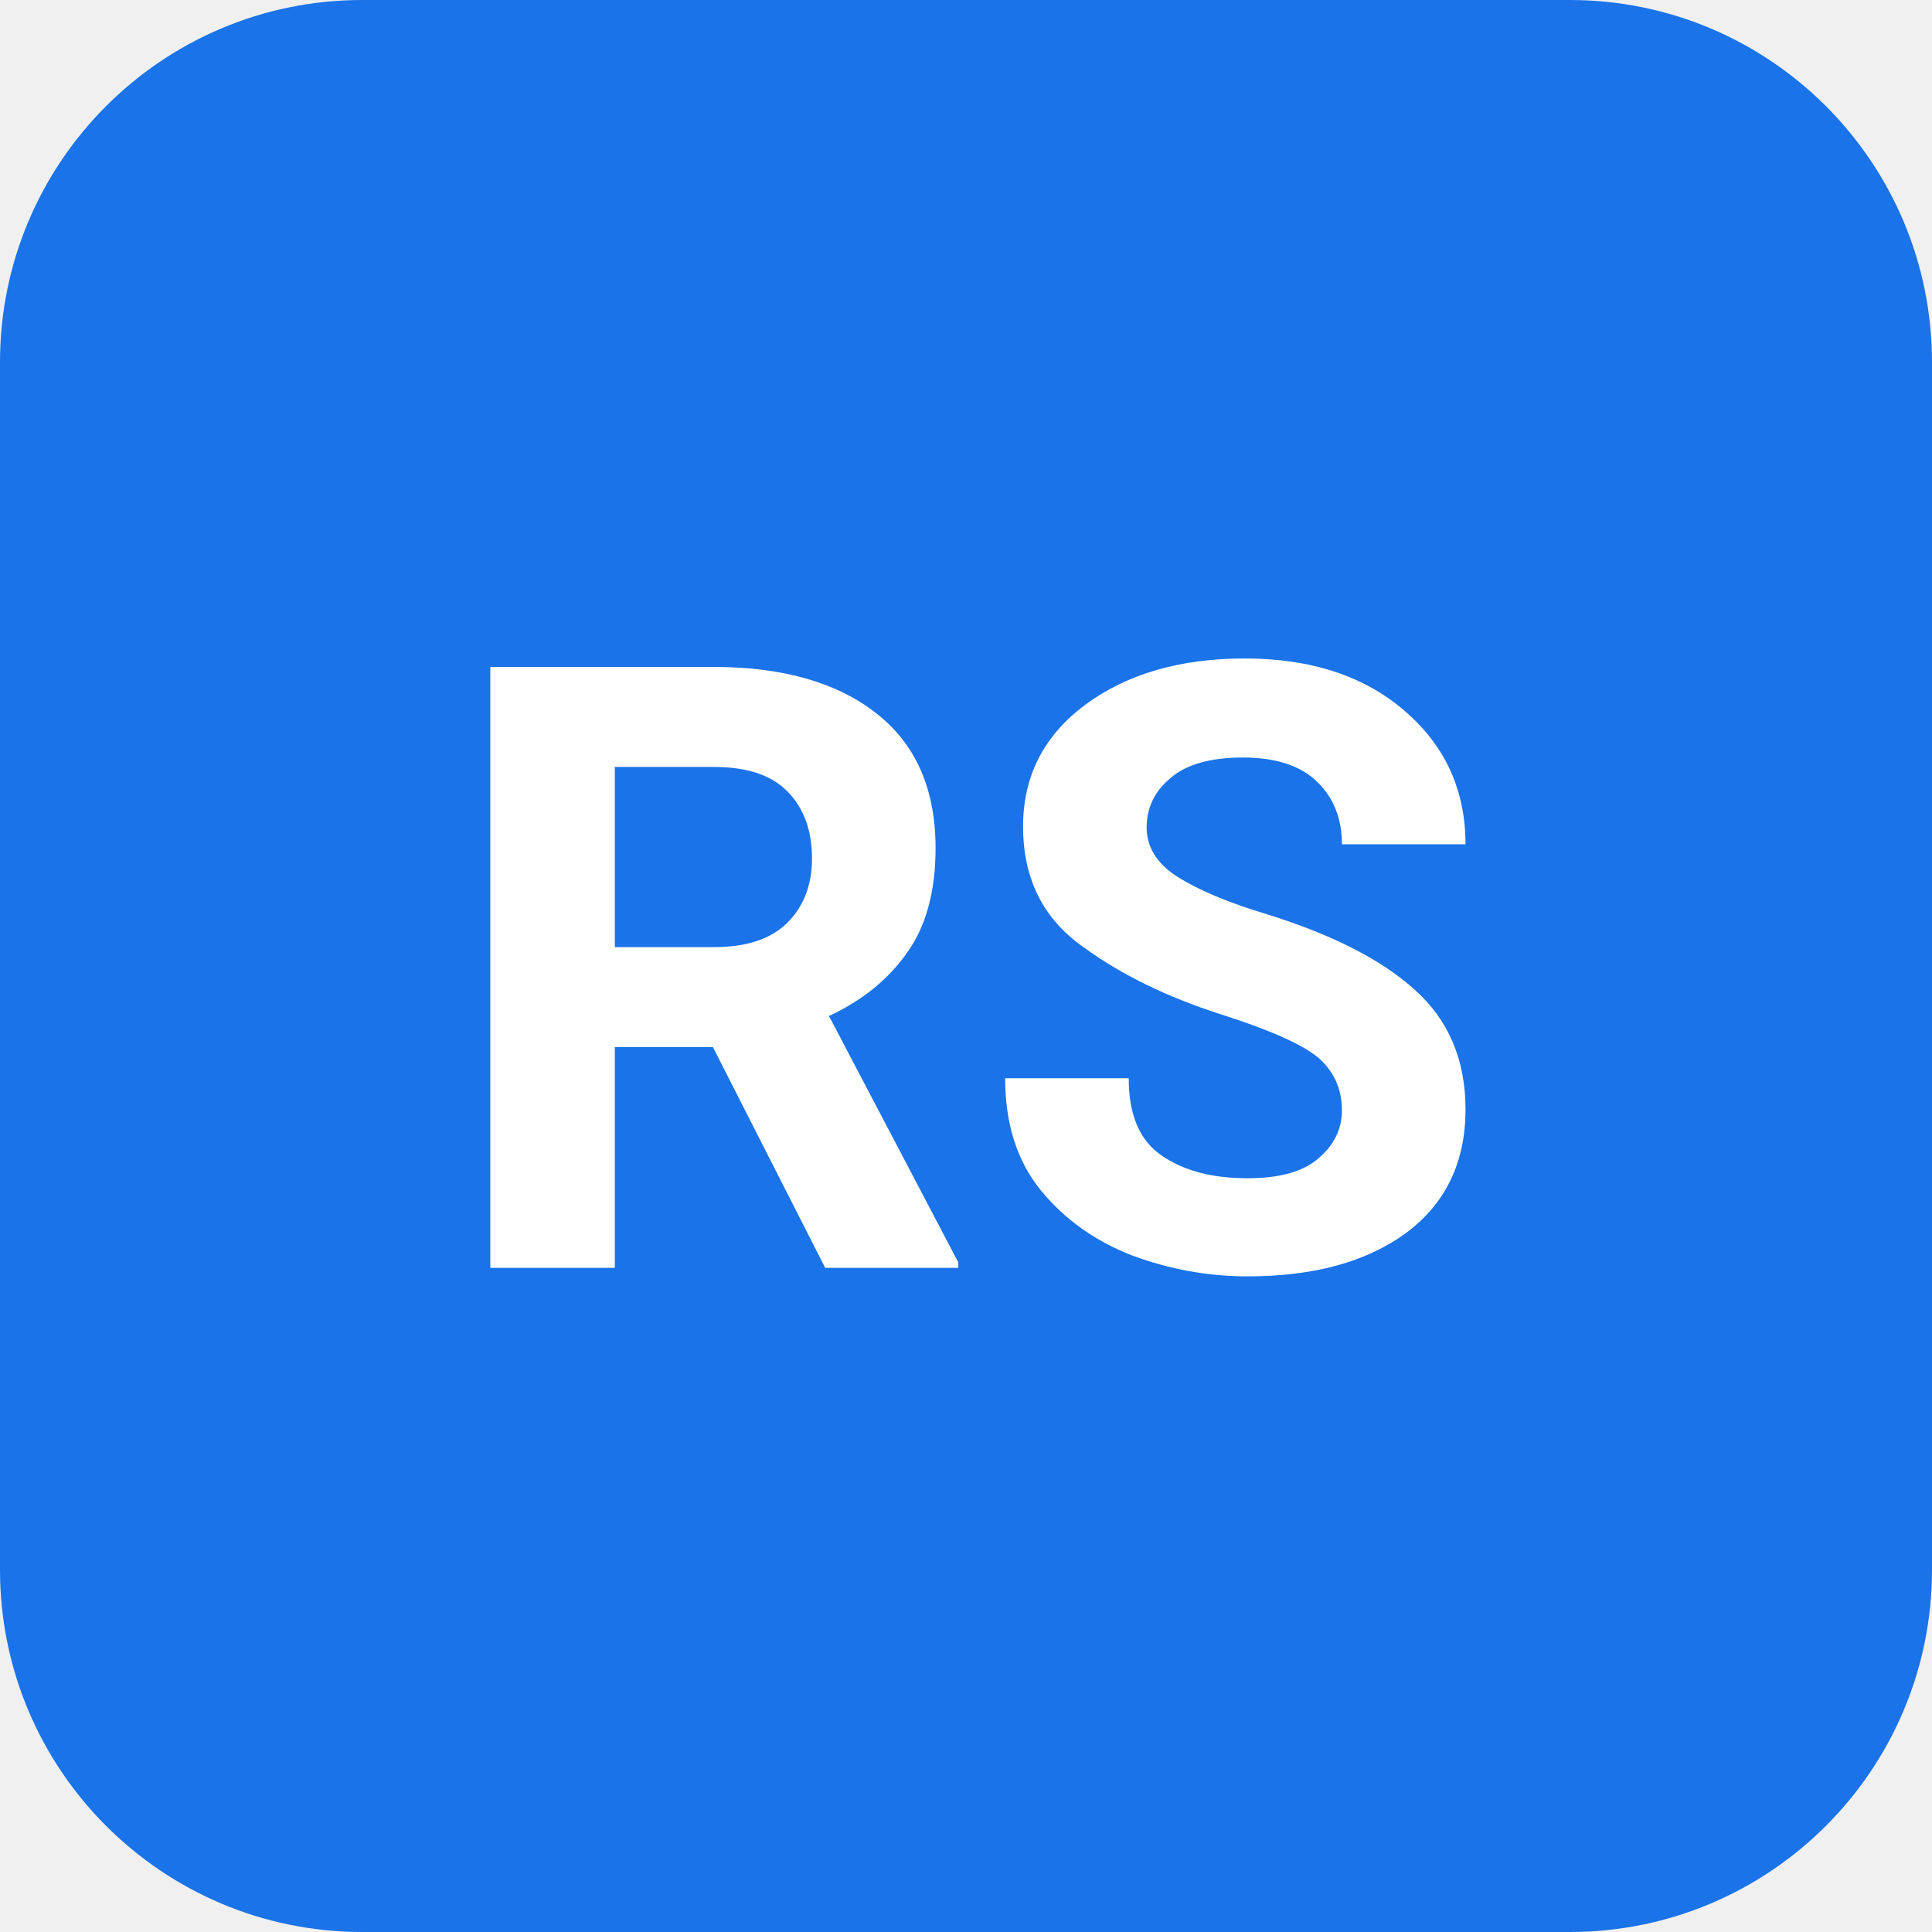
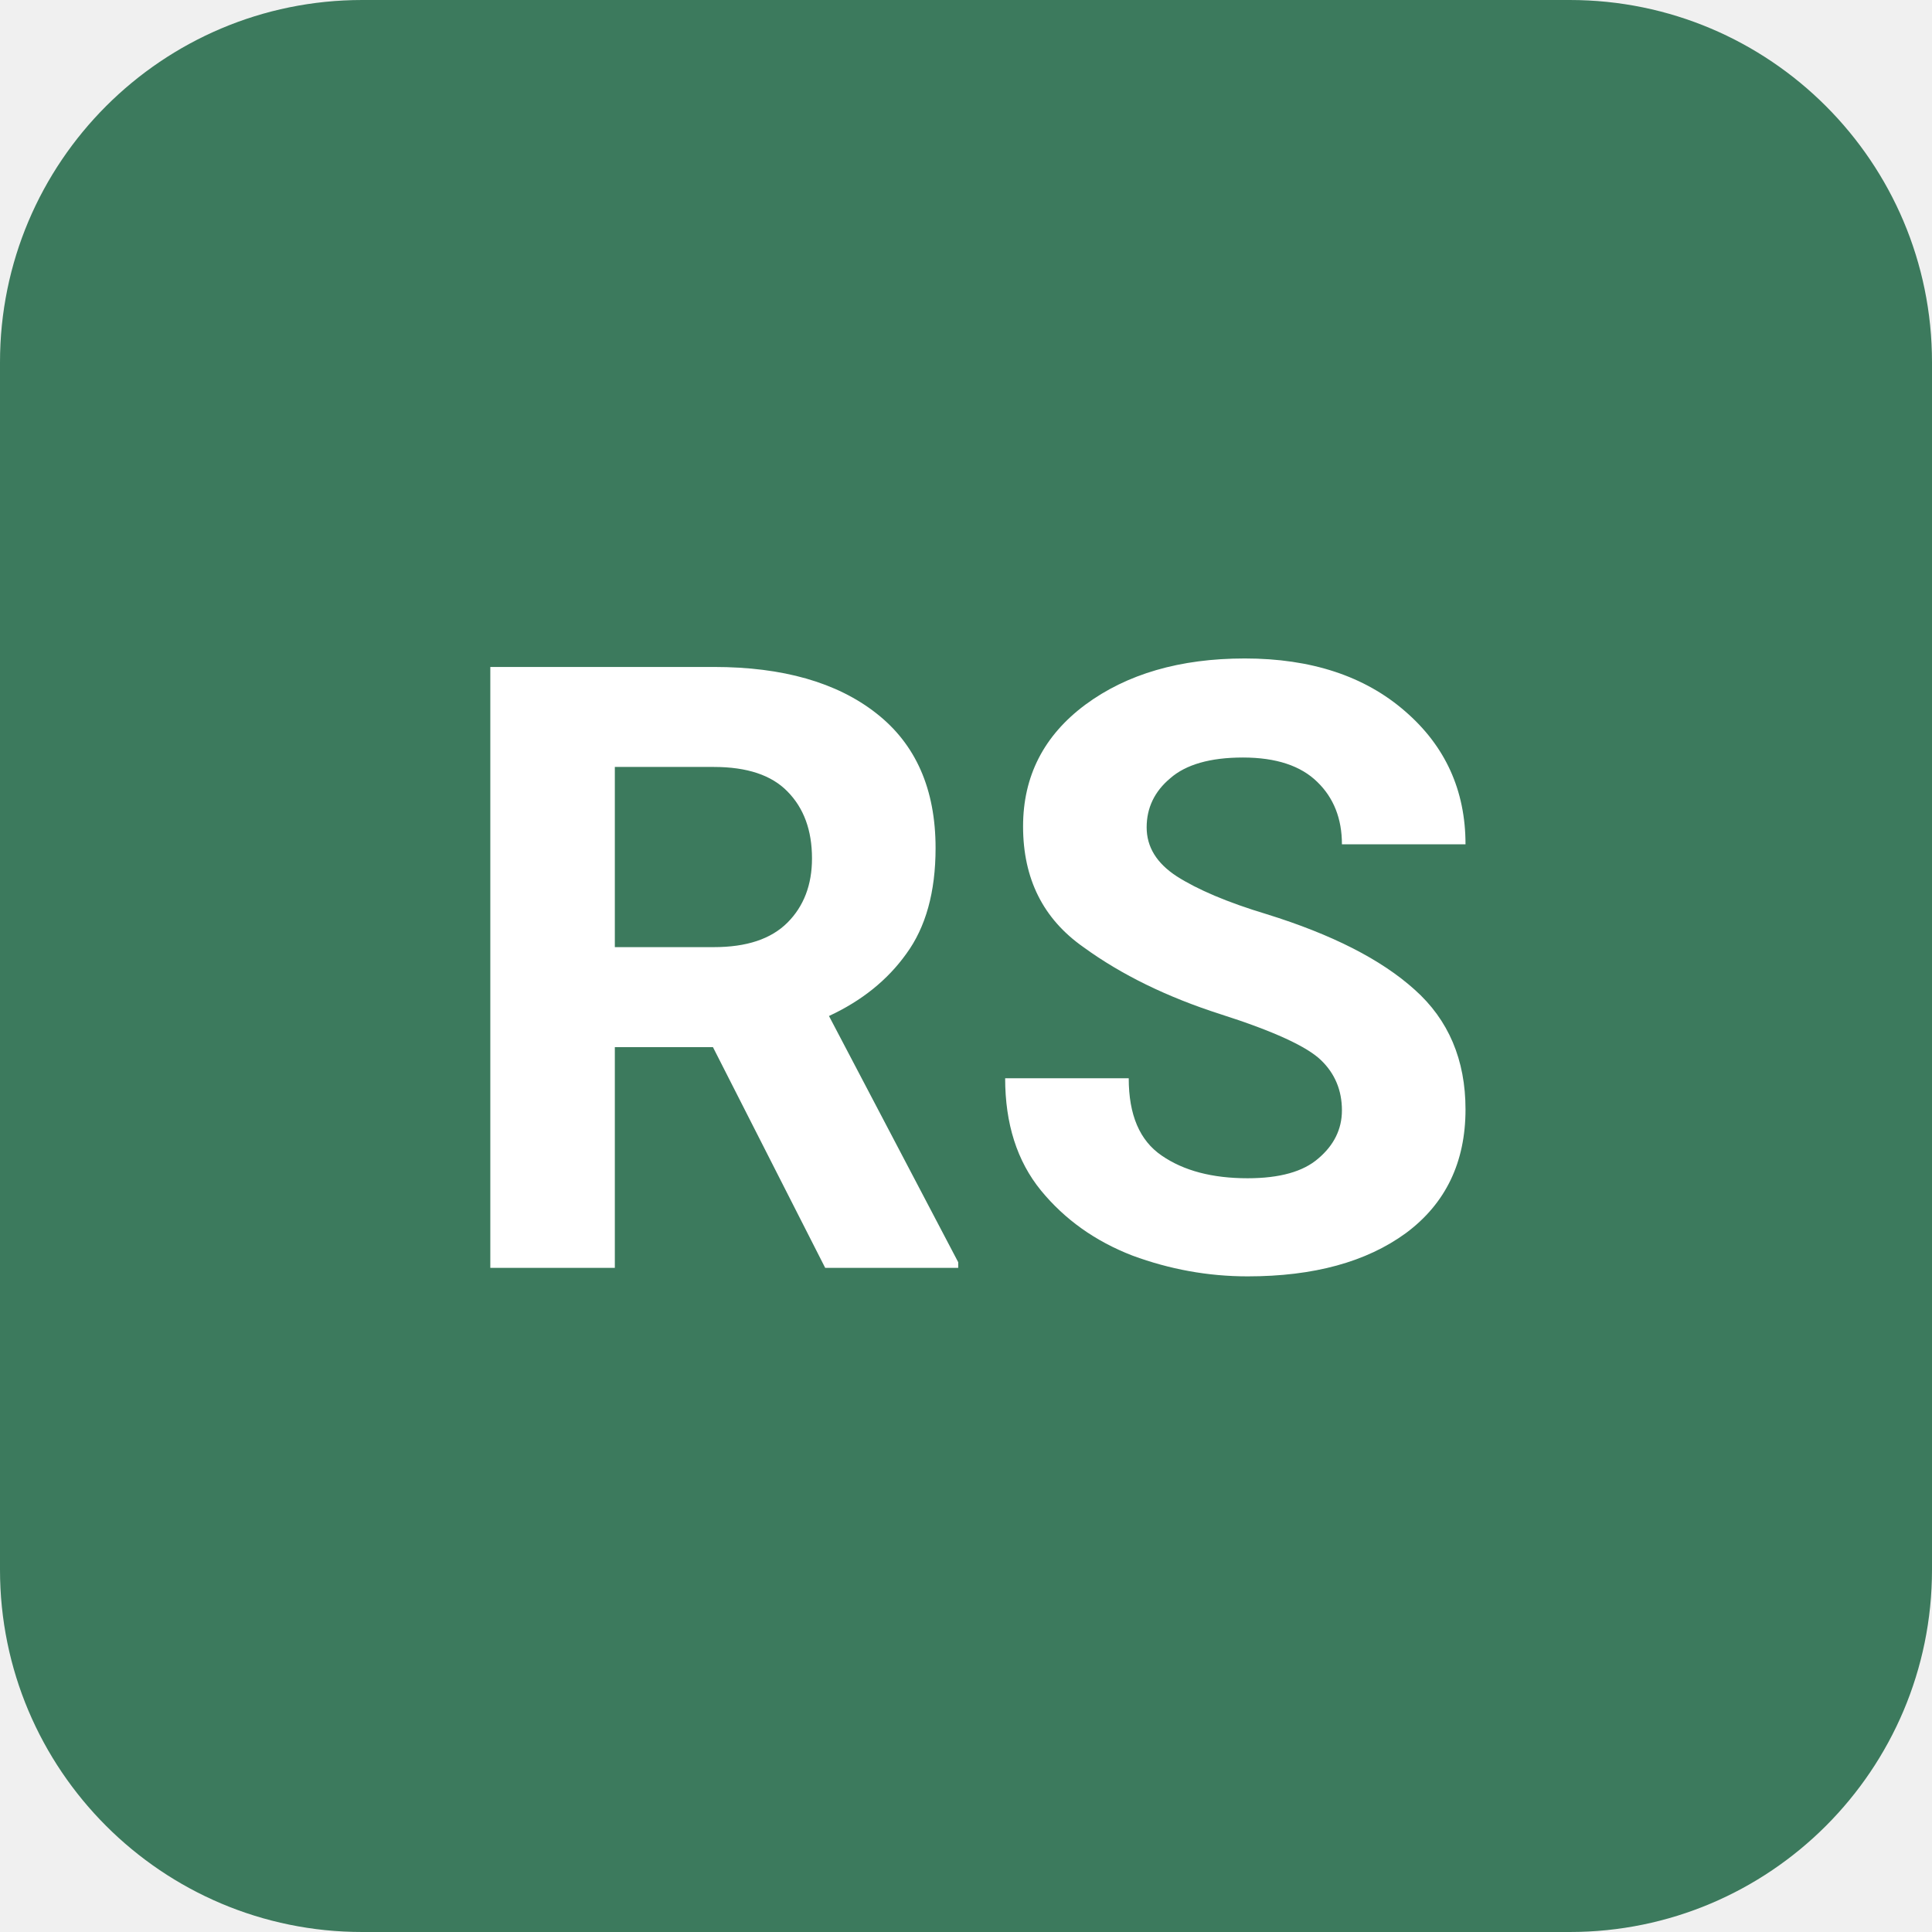
<svg xmlns="http://www.w3.org/2000/svg" viewBox="0 0 32 32">
-   <rect width="32" height="32" rx="6" fill="#1a73e8" />
+   <rect width="32" height="32" rx="6" fill="#3c7a5d" />
  <text x="16" y="21" font-family="-apple-system,Segoe UI,Roboto,Arial,sans-serif" font-size="14" font-weight="600" fill="#ffffff" text-anchor="middle">RS</text>
</svg>
